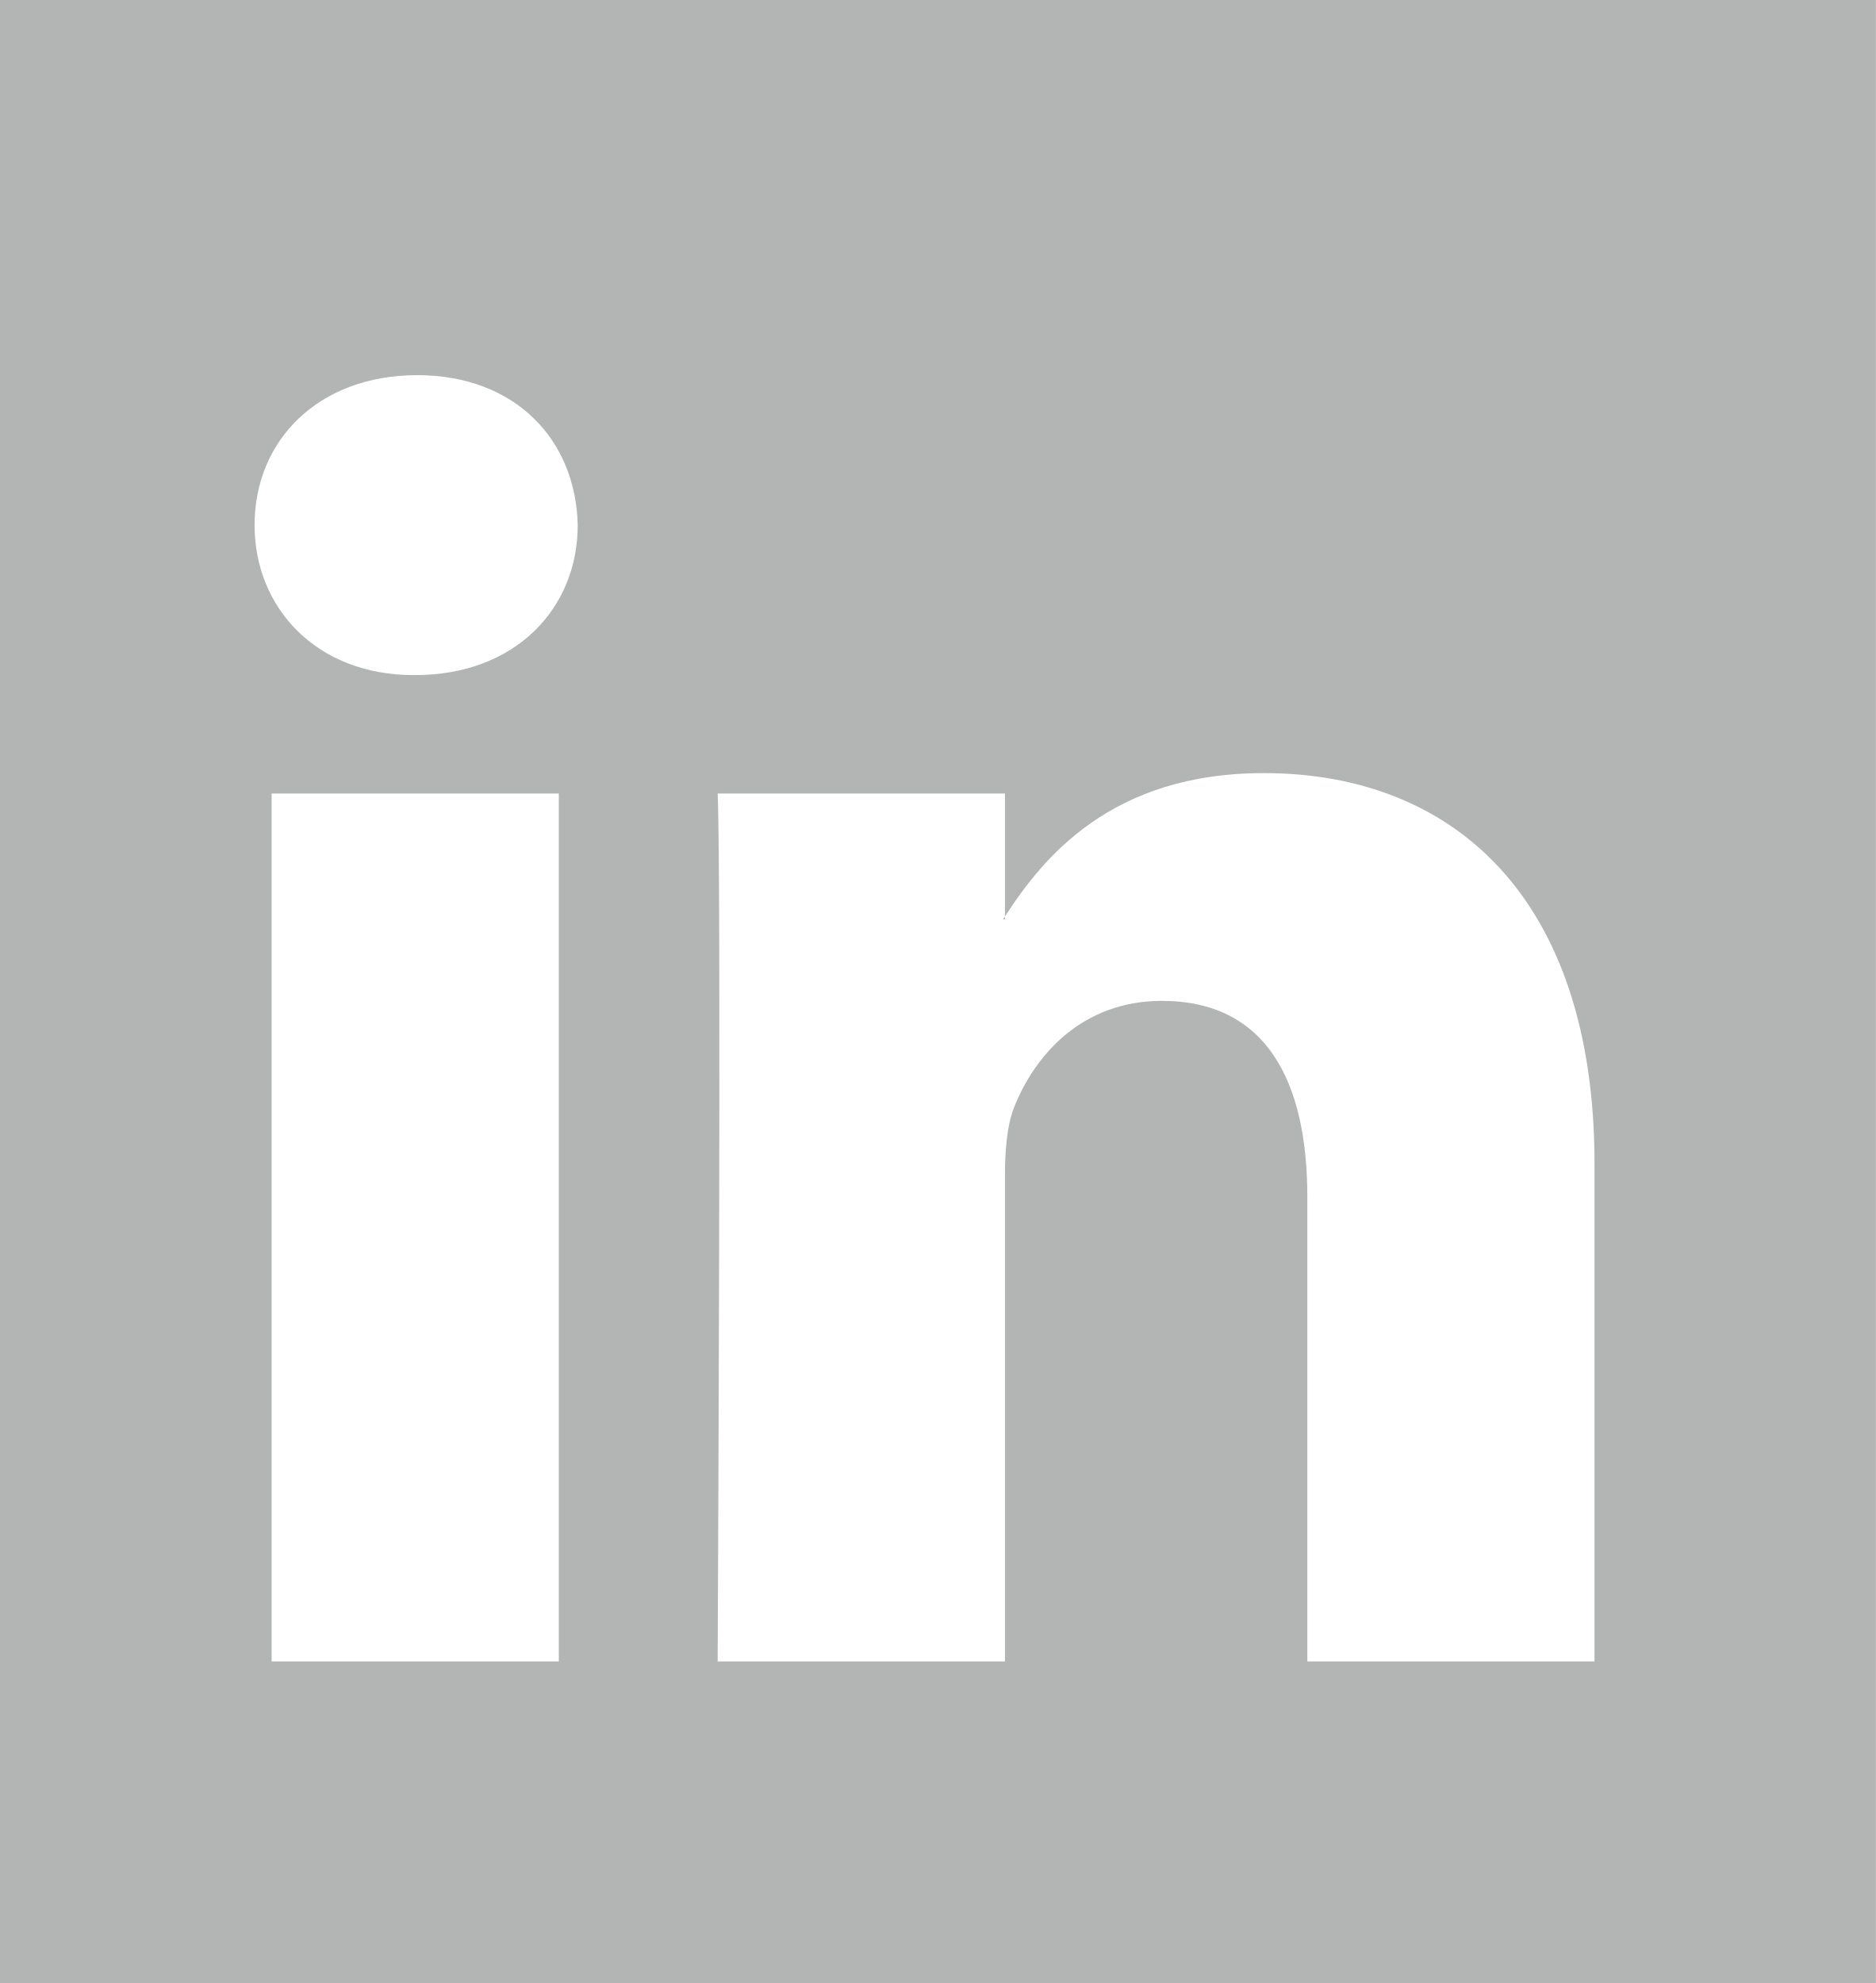
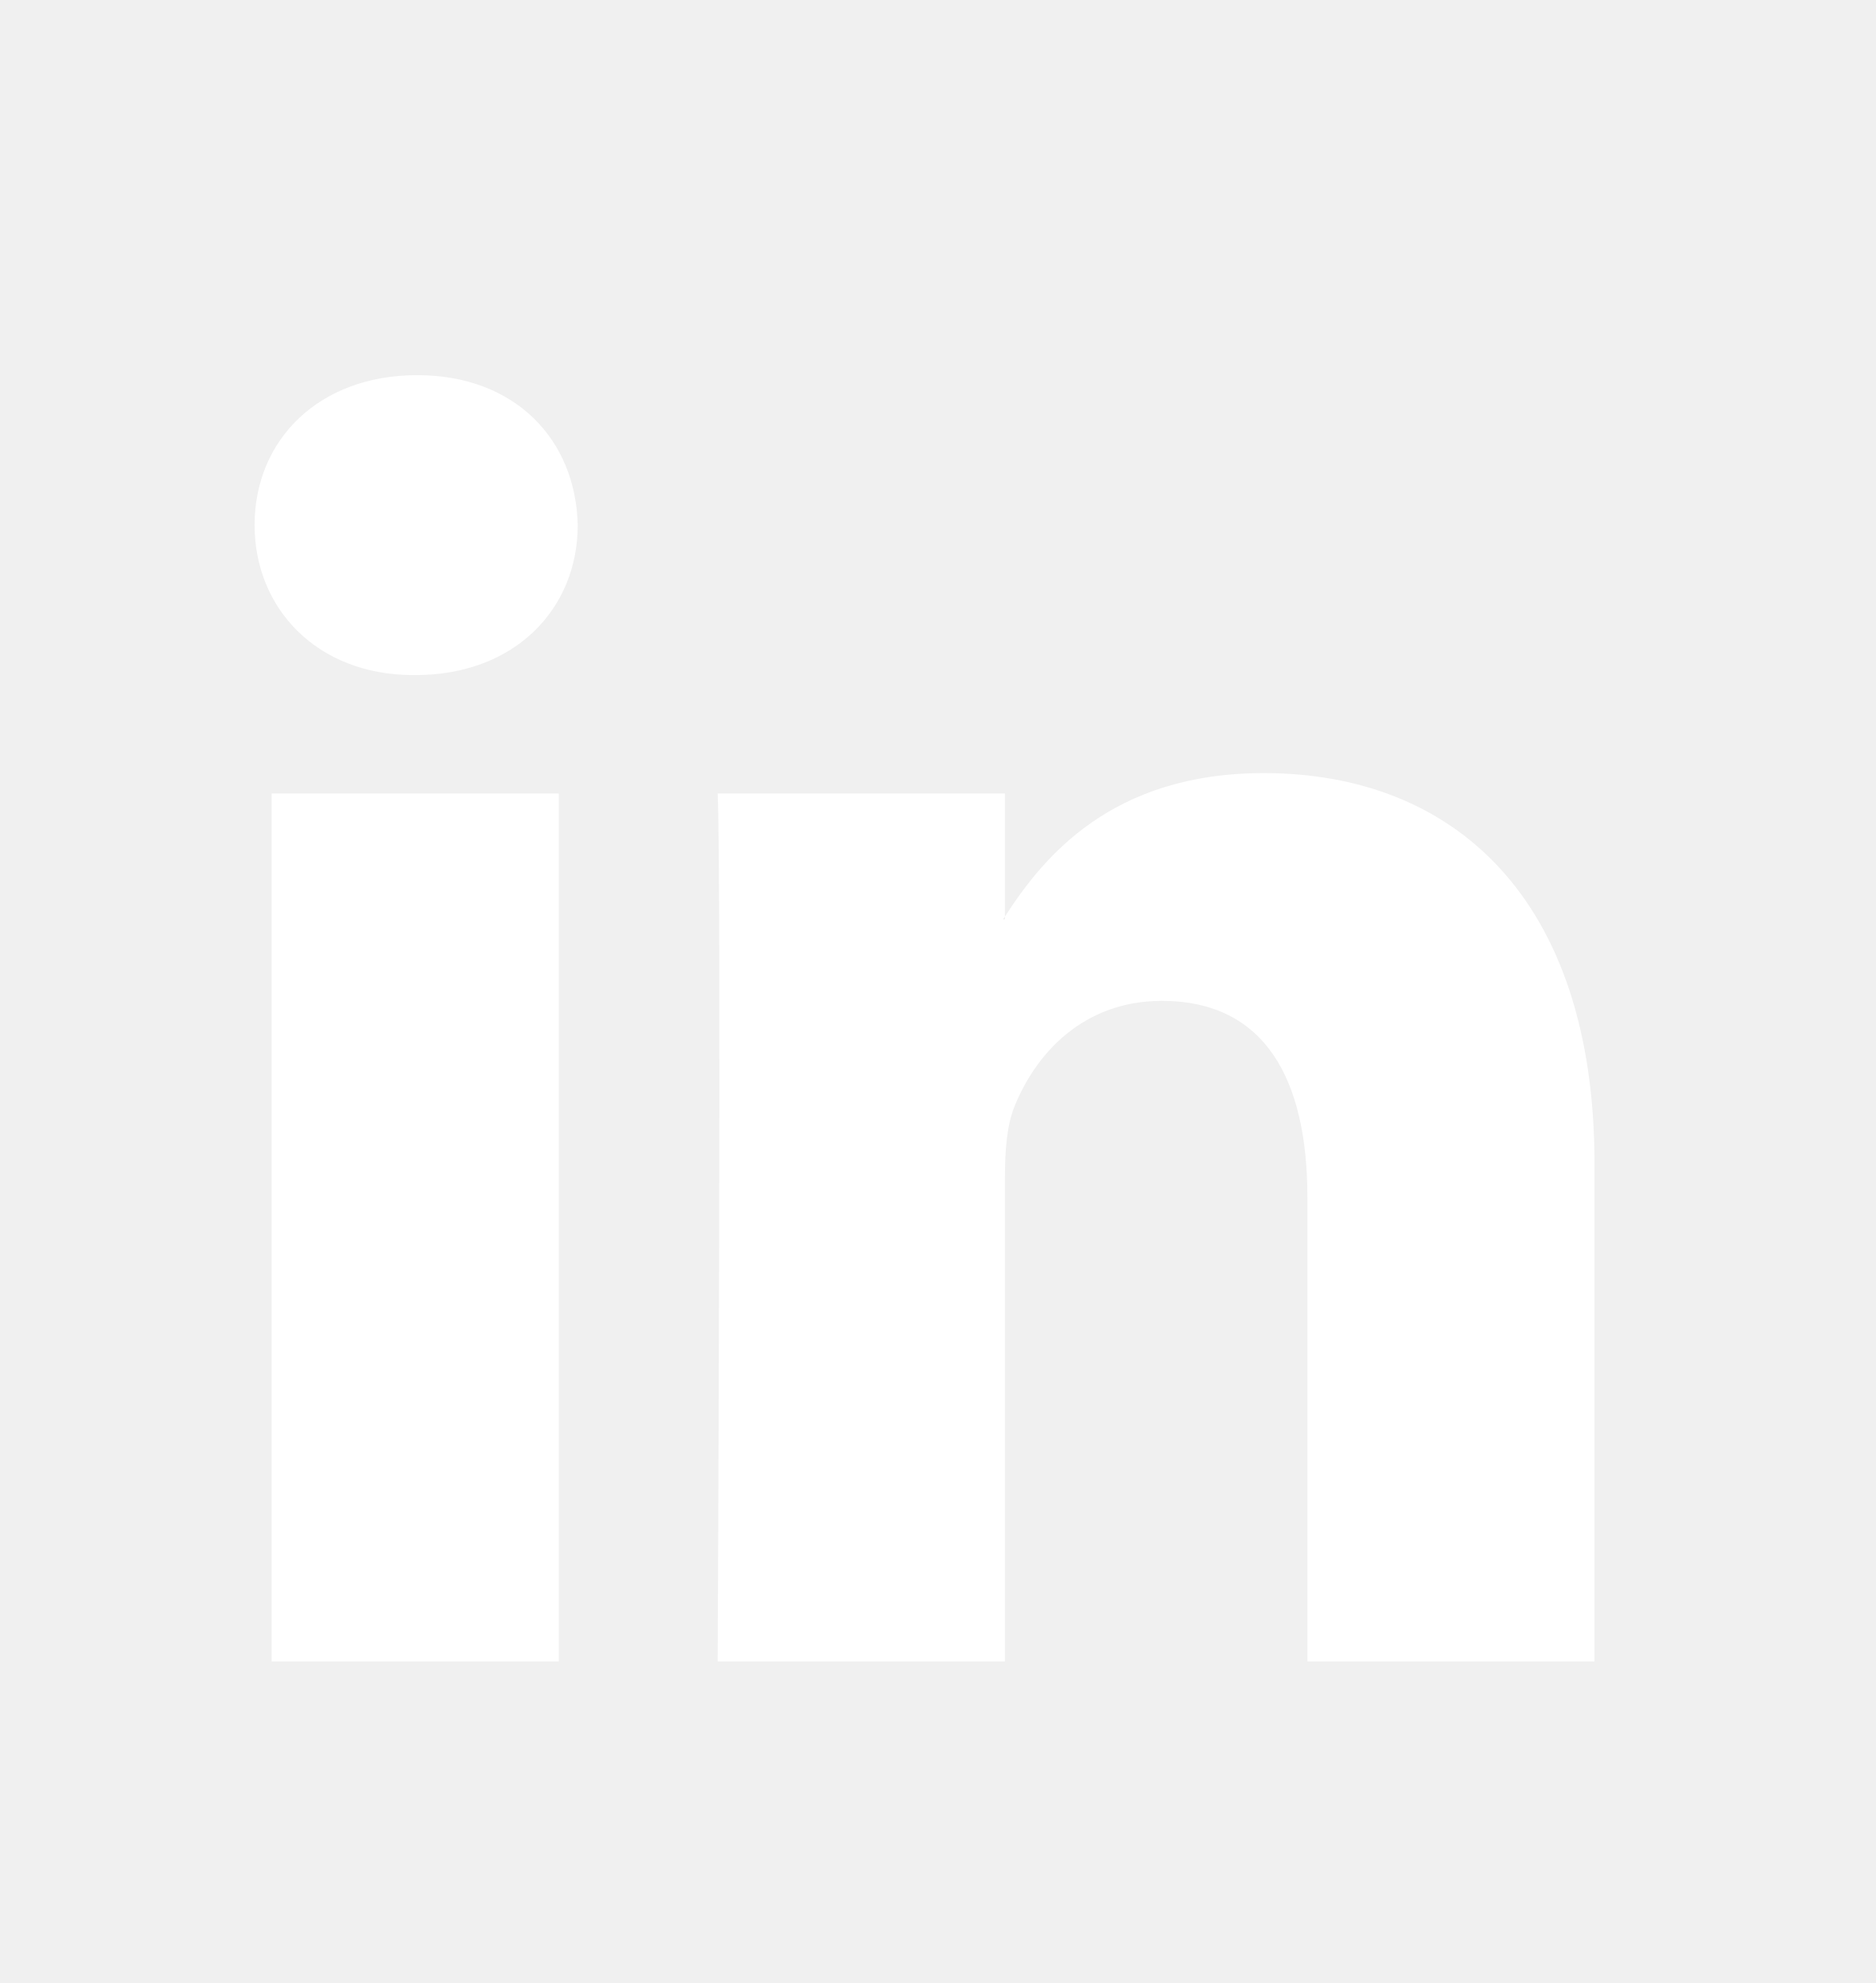
<svg xmlns="http://www.w3.org/2000/svg" version="1.1" id="Layer_1" x="0px" y="0px" width="35px" height="37px" viewBox="0 0 35 37" enable-background="new 0 0 35 37" xml:space="preserve">
-   <path fill-rule="evenodd" clip-rule="evenodd" fill="#B3B4B4" d="M0,0h35v37H0V0z" />
-   <path display="none" fill="#FFFFFF" d="M28.756,12.382c-1.162-1.964-2.739-3.518-4.73-4.664C22.033,6.572,19.858,6,17.5,6  s-4.534,0.573-6.525,1.718c-1.992,1.146-3.568,2.7-4.731,4.664C5.081,14.345,4.5,16.488,4.5,18.813c0,2.792,0.827,5.302,2.48,7.533  c1.653,2.229,3.789,3.773,6.406,4.63c0.305,0.056,0.531,0.017,0.677-0.117c0.146-0.133,0.22-0.3,0.22-0.5  c0-0.033-0.003-0.334-0.009-0.9c-0.006-0.568-0.008-1.063-0.008-1.485l-0.39,0.066c-0.248,0.045-0.562,0.063-0.939,0.059  s-0.77-0.044-1.176-0.117c-0.406-0.071-0.784-0.238-1.134-0.5c-0.35-0.262-0.598-0.604-0.745-1.026l-0.169-0.383  c-0.113-0.256-0.291-0.54-0.533-0.852s-0.488-0.522-0.736-0.634l-0.119-0.083c-0.079-0.057-0.152-0.123-0.22-0.201  c-0.068-0.077-0.119-0.155-0.152-0.233c-0.034-0.078-0.006-0.142,0.084-0.192c0.09-0.05,0.254-0.074,0.491-0.074l0.338,0.05  c0.226,0.044,0.505,0.178,0.838,0.4s0.607,0.512,0.821,0.867c0.259,0.456,0.572,0.804,0.939,1.043  c0.367,0.239,0.736,0.358,1.108,0.358s0.694-0.027,0.965-0.083c0.271-0.056,0.524-0.14,0.762-0.251  c0.102-0.745,0.378-1.317,0.829-1.718c-0.643-0.067-1.221-0.167-1.735-0.301c-0.513-0.134-1.043-0.351-1.591-0.651  c-0.548-0.3-1.002-0.672-1.363-1.117s-0.657-1.029-0.888-1.752c-0.231-0.723-0.347-1.556-0.347-2.502  c0-1.346,0.446-2.492,1.337-3.437c-0.418-1.012-0.378-2.146,0.118-3.403c0.327-0.1,0.813-0.025,1.456,0.225  c0.643,0.25,1.114,0.465,1.413,0.643c0.299,0.178,0.539,0.329,0.719,0.451c1.05-0.289,2.133-0.434,3.25-0.434  c1.117,0,2.201,0.145,3.25,0.434l0.643-0.4c0.44-0.267,0.96-0.512,1.558-0.734c0.599-0.223,1.056-0.284,1.372-0.183  c0.507,1.256,0.553,2.391,0.135,3.403c0.891,0.945,1.337,2.092,1.337,3.438c0,0.945-0.116,1.782-0.347,2.51  c-0.231,0.729-0.53,1.312-0.896,1.752c-0.367,0.439-0.824,0.81-1.371,1.109c-0.548,0.3-1.078,0.517-1.592,0.65  s-1.092,0.234-1.734,0.301c0.586,0.5,0.879,1.29,0.879,2.369v3.521c0,0.199,0.071,0.366,0.213,0.5  c0.141,0.133,0.363,0.172,0.668,0.116c2.618-0.856,4.754-2.399,6.406-4.63c1.653-2.229,2.48-4.74,2.48-7.532  C30.499,16.488,29.918,14.345,28.756,12.382z" />
-   <path fill="#FFFFFF" d="M29.75,21.714V31h-5.358v-8.664c0-2.176-0.775-3.661-2.715-3.661c-1.48,0-2.361,1.001-2.749,1.969  c-0.142,0.347-0.178,0.828-0.178,1.313V31h-5.36c0,0,0.072-14.674,0-16.194h5.36v2.295c-0.012,0.018-0.025,0.036-0.036,0.053h0.036  v-0.053c0.712-1.102,1.983-2.676,4.83-2.676C27.106,14.425,29.75,16.74,29.75,21.714z M7.783,7C5.949,7,4.75,8.208,4.75,9.797  c0,1.554,1.165,2.799,2.962,2.799h0.036c1.869,0,3.031-1.245,3.031-2.799C10.744,8.208,9.617,7,7.783,7z M5.068,31h5.358V14.806  H5.068V31z" />
-   <path display="none" fill="none" d="M6.162,12.417C8.247,8.537,12.428,6,17.25,6c3.121,0,5.973,1.327,8.163,3.2  c-0.626-0.121-1.31,0.015-1.997,0.408c-1.611,0.921-2.138,3.531-0.049,4.842c1.305,0.813,1.769,2.85,1.725,4.094  c-0.043,1.245-3.032,6.968-3.032,6.968l-2.911-9.973c0,0-0.1-0.7-0.1-0.901c0-0.254,0.084-0.566,0.241-0.744  c0.108-0.119,0.273-0.367,0.47-0.367h1.379v-1.108h-7.5v1.108h0.232c0.246,0,0.486,0.329,0.718,0.566  c0.273,0.282,0.618,1.344,1.036,2.444l1.091,3.586l-2.351,5.419L11.786,14.71c0,0,0.076-0.743,0.232-0.869  c0.102-0.086,0.258-0.315,0.438-0.315h0.07v-1.108H6.162L6.162,12.417z M7.632,14.299c0,0-0.606-0.773-1.25-0.773H5.729  c-0.631,1.386-0.979,3.247-0.979,4.953c0,5.132,3.154,9.533,7.647,11.408L7.632,14.299z M28.007,12.318  c0.237,1.125,0.188,2.489-0.274,3.99c-1.209,3.904-4.201,10.928-5.359,13.604c4.348-1.937,7.377-6.262,7.377-11.289  C29.75,16.32,29.113,14.165,28.007,12.318z M17.503,22.862l-3.196,7.789C15.25,30.876,16.235,31,17.25,31  c1.05,0,2.069-0.13,3.043-0.371L17.503,22.862z" />
+   <path display="none" fill="#FFFFFF" d="M28.756,12.382c-1.162-1.964-2.738-3.518-4.73-4.664C22.033,6.572,19.857,6,17.5,6  c-2.358,0-4.534,0.573-6.525,1.718c-1.992,1.146-3.568,2.7-4.731,4.664C5.081,14.345,4.5,16.488,4.5,18.813  c0,2.792,0.827,5.302,2.48,7.533c1.653,2.229,3.789,3.773,6.406,4.631c0.305,0.056,0.531,0.017,0.677-0.117  c0.146-0.133,0.22-0.301,0.22-0.5c0-0.033-0.003-0.334-0.009-0.9c-0.006-0.568-0.008-1.063-0.008-1.484l-0.39,0.065  c-0.248,0.045-0.562,0.063-0.939,0.06c-0.377-0.005-0.77-0.045-1.176-0.117c-0.406-0.071-0.784-0.238-1.134-0.5  c-0.35-0.263-0.598-0.604-0.745-1.026l-0.169-0.383c-0.113-0.257-0.291-0.54-0.533-0.853c-0.242-0.312-0.488-0.521-0.736-0.634  l-0.119-0.083c-0.079-0.057-0.152-0.123-0.22-0.201c-0.068-0.076-0.119-0.154-0.152-0.232c-0.034-0.078-0.006-0.143,0.084-0.192  c0.09-0.05,0.254-0.073,0.491-0.073l0.338,0.049c0.226,0.045,0.505,0.179,0.838,0.4c0.333,0.223,0.607,0.512,0.821,0.867  c0.259,0.456,0.572,0.804,0.939,1.043c0.367,0.238,0.736,0.357,1.108,0.357c0.372,0,0.694-0.026,0.965-0.082  c0.271-0.057,0.524-0.141,0.762-0.252c0.102-0.744,0.378-1.316,0.829-1.718c-0.643-0.067-1.221-0.167-1.735-0.301  c-0.513-0.134-1.043-0.351-1.591-0.651c-0.548-0.3-1.002-0.672-1.363-1.117c-0.361-0.444-0.657-1.028-0.888-1.752  c-0.231-0.723-0.347-1.556-0.347-2.501c0-1.346,0.446-2.492,1.337-3.437c-0.418-1.012-0.378-2.146,0.118-3.403  c0.327-0.1,0.813-0.025,1.456,0.225c0.643,0.25,1.114,0.465,1.413,0.643c0.299,0.178,0.539,0.329,0.719,0.451  c1.05-0.289,2.133-0.434,3.25-0.434c1.116,0,2.201,0.145,3.25,0.434l0.644-0.4c0.439-0.267,0.959-0.512,1.558-0.734  c0.599-0.223,1.056-0.284,1.372-0.183c0.507,1.256,0.553,2.391,0.135,3.403c0.891,0.945,1.337,2.092,1.337,3.438  c0,0.945-0.116,1.782-0.347,2.51c-0.231,0.729-0.53,1.313-0.896,1.752c-0.367,0.439-0.824,0.811-1.371,1.109  c-0.548,0.299-1.078,0.517-1.592,0.649c-0.514,0.134-1.092,0.234-1.734,0.302c0.586,0.5,0.879,1.289,0.879,2.368v3.521  c0,0.199,0.072,0.367,0.213,0.5c0.142,0.134,0.363,0.173,0.668,0.117c2.619-0.856,4.755-2.399,6.406-4.631  c1.653-2.229,2.48-4.74,2.48-7.532C30.499,16.488,29.918,14.345,28.756,12.382z" />
+   <path fill="#FFFFFF" d="M29.75,21.714V31h-5.357v-8.664c0-2.176-0.775-3.661-2.716-3.661c-1.479,0-2.36,1.001-2.749,1.97  c-0.142,0.347-0.178,0.828-0.178,1.313V31h-5.36c0,0,0.072-14.674,0-16.194h5.36v2.295c-0.012,0.018-0.025,0.036-0.036,0.053h0.036  v-0.053c0.712-1.102,1.982-2.676,4.83-2.676C27.105,14.425,29.75,16.74,29.75,21.714z M7.783,7C5.949,7,4.75,8.208,4.75,9.797  c0,1.554,1.165,2.799,2.962,2.799h0.036c1.869,0,3.031-1.245,3.031-2.799C10.744,8.208,9.617,7,7.783,7z M5.068,31h5.358V14.806  H5.068V31z" />
+   <path display="none" fill="none" d="M6.162,12.417C8.247,8.537,12.428,6,17.25,6c3.121,0,5.973,1.327,8.163,3.2  c-0.626-0.121-1.31,0.015-1.997,0.408c-1.611,0.921-2.139,3.531-0.049,4.842c1.305,0.813,1.77,2.85,1.725,4.094  c-0.043,1.245-3.031,6.968-3.031,6.968l-2.912-9.973c0,0-0.1-0.7-0.1-0.901c0-0.254,0.084-0.566,0.241-0.744  c0.108-0.119,0.272-0.367,0.47-0.367h1.379v-1.108h-7.5v1.108h0.232c0.246,0,0.486,0.329,0.718,0.566  c0.273,0.282,0.618,1.344,1.036,2.444l1.091,3.586l-2.351,5.419L11.786,14.71c0,0,0.076-0.743,0.232-0.869  c0.102-0.086,0.258-0.315,0.438-0.315h0.07v-1.108L6.162,12.417L6.162,12.417z M7.632,14.299c0,0-0.606-0.773-1.25-0.773H5.729  c-0.631,1.386-0.979,3.247-0.979,4.953c0,5.132,3.154,9.533,7.647,11.408L7.632,14.299z M28.007,12.318  c0.237,1.125,0.188,2.489-0.274,3.99c-1.209,3.904-4.2,10.928-5.358,13.604c4.349-1.938,7.377-6.262,7.377-11.289  C29.75,16.32,29.113,14.165,28.007,12.318z M17.503,22.861l-3.196,7.789C15.25,30.876,16.235,31,17.25,31  c1.05,0,2.068-0.13,3.043-0.371L17.503,22.861z" />
</svg>
